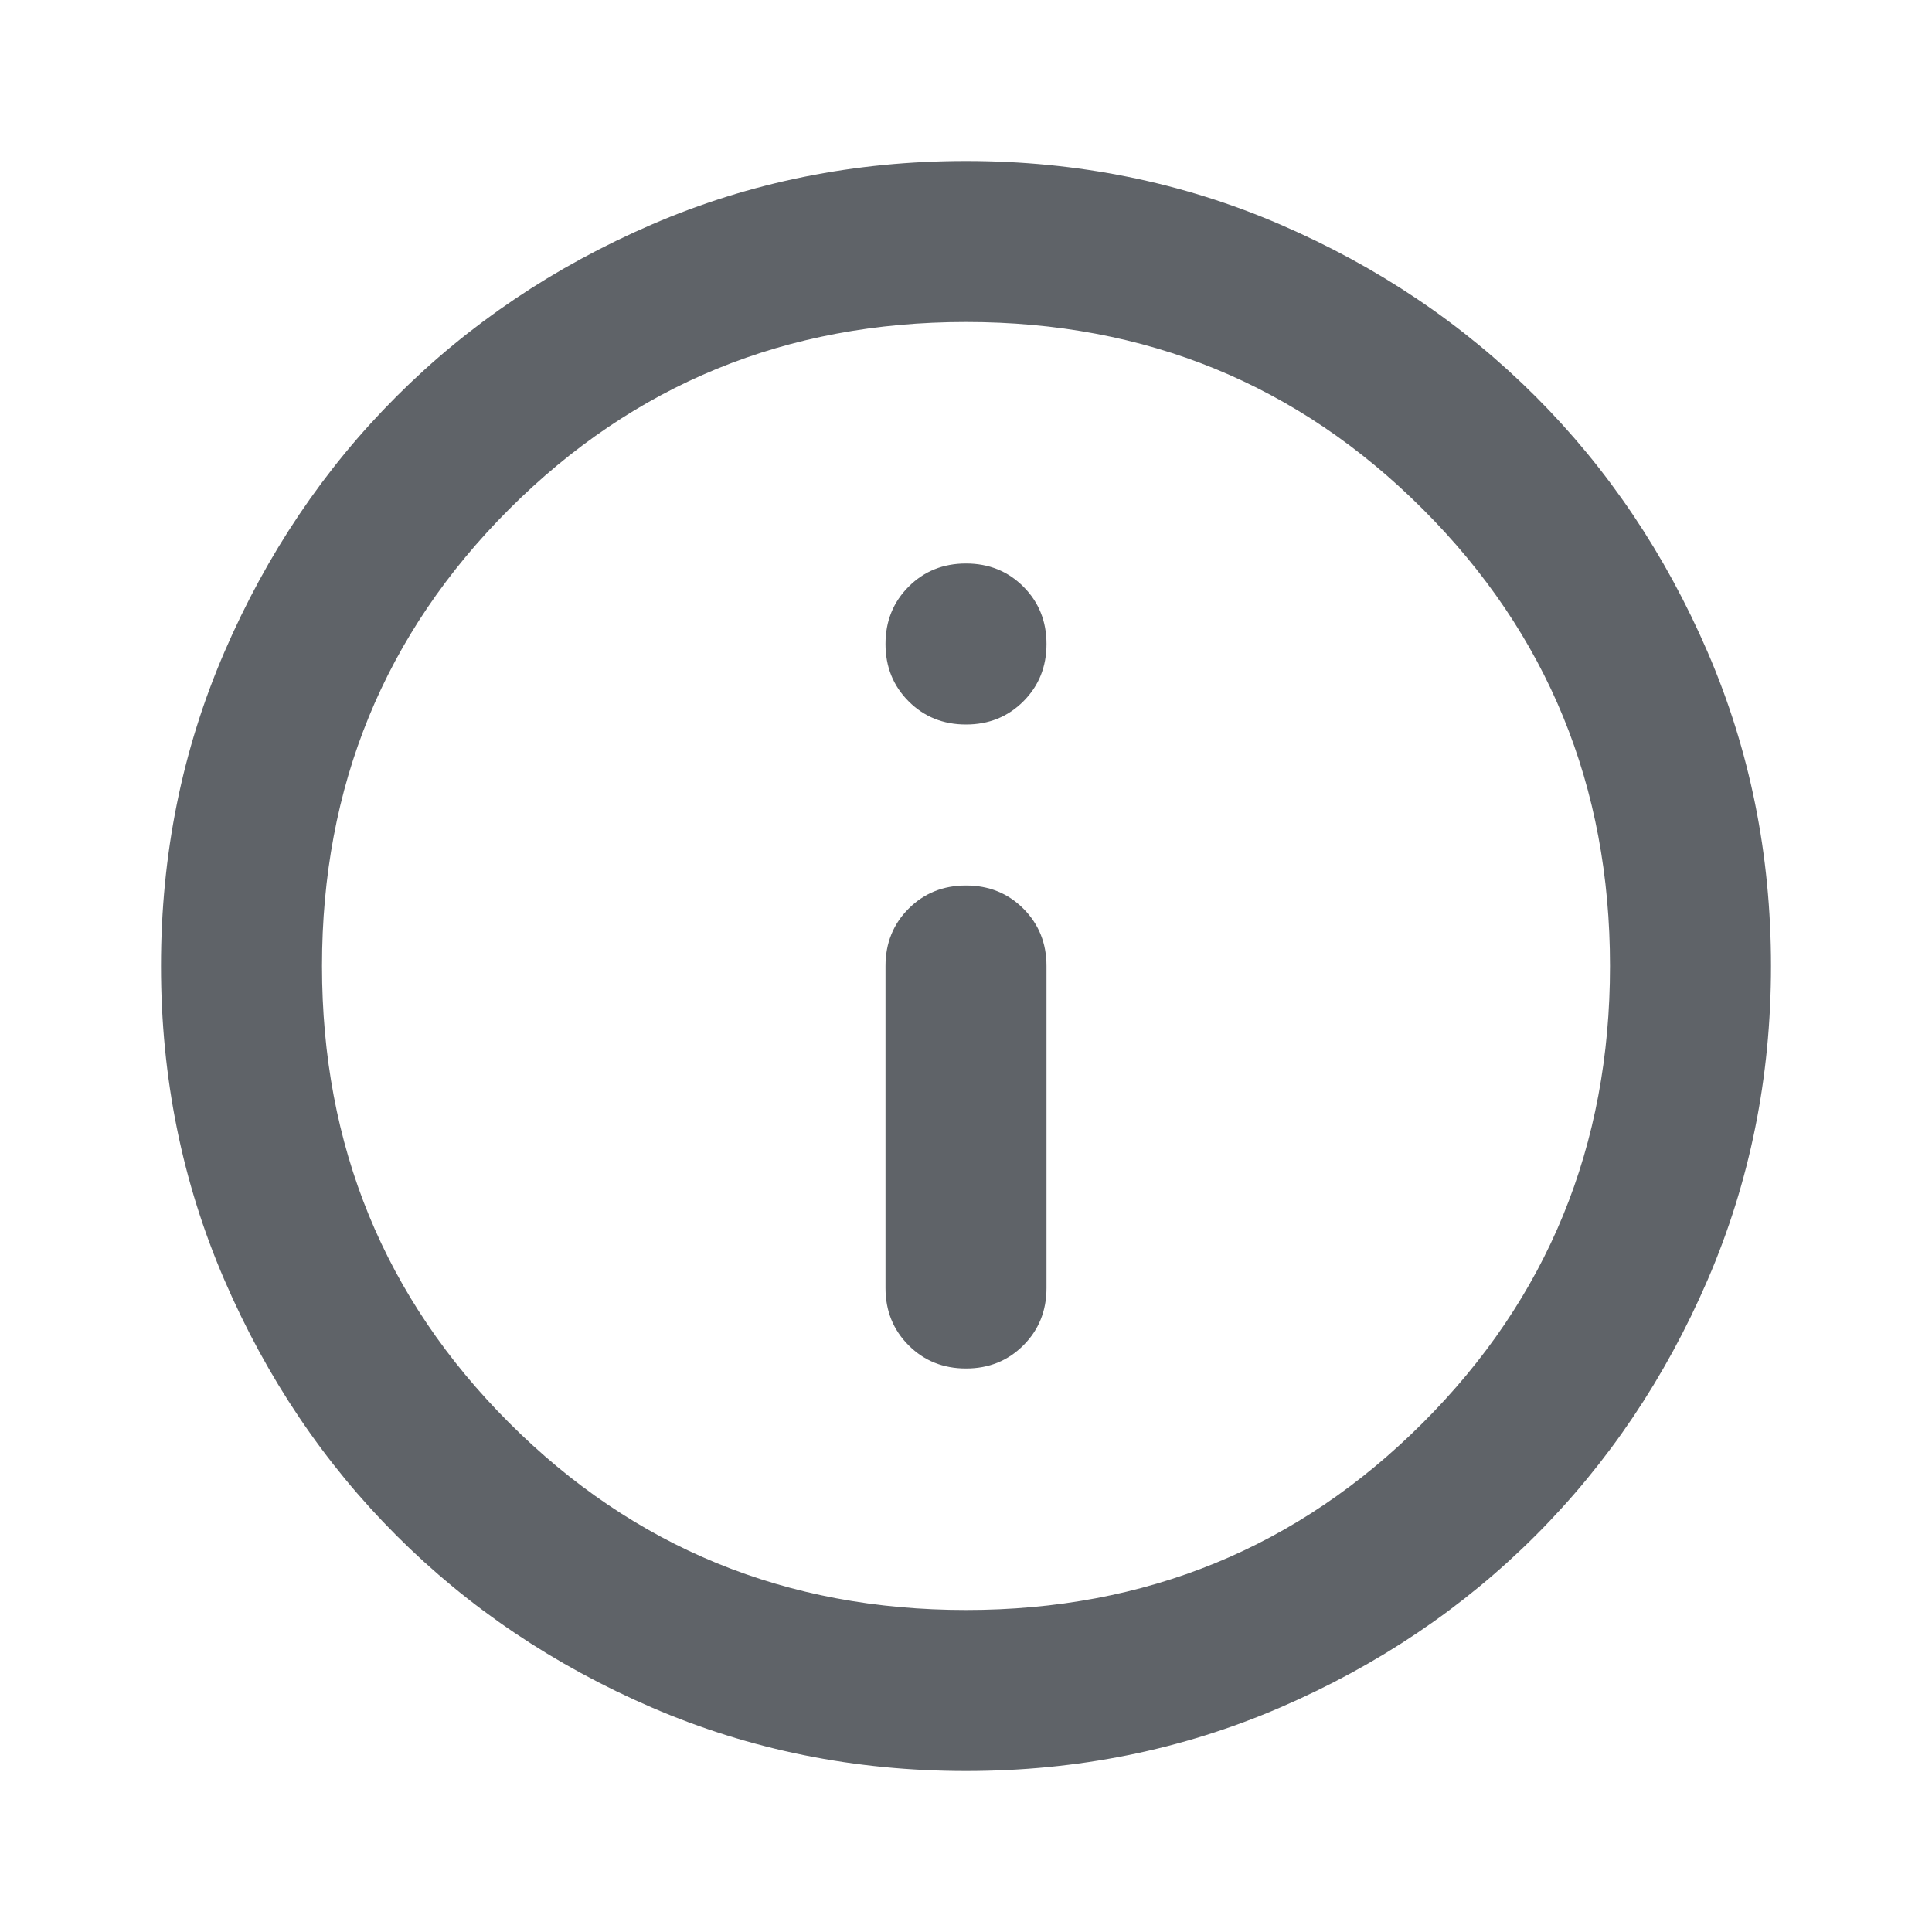
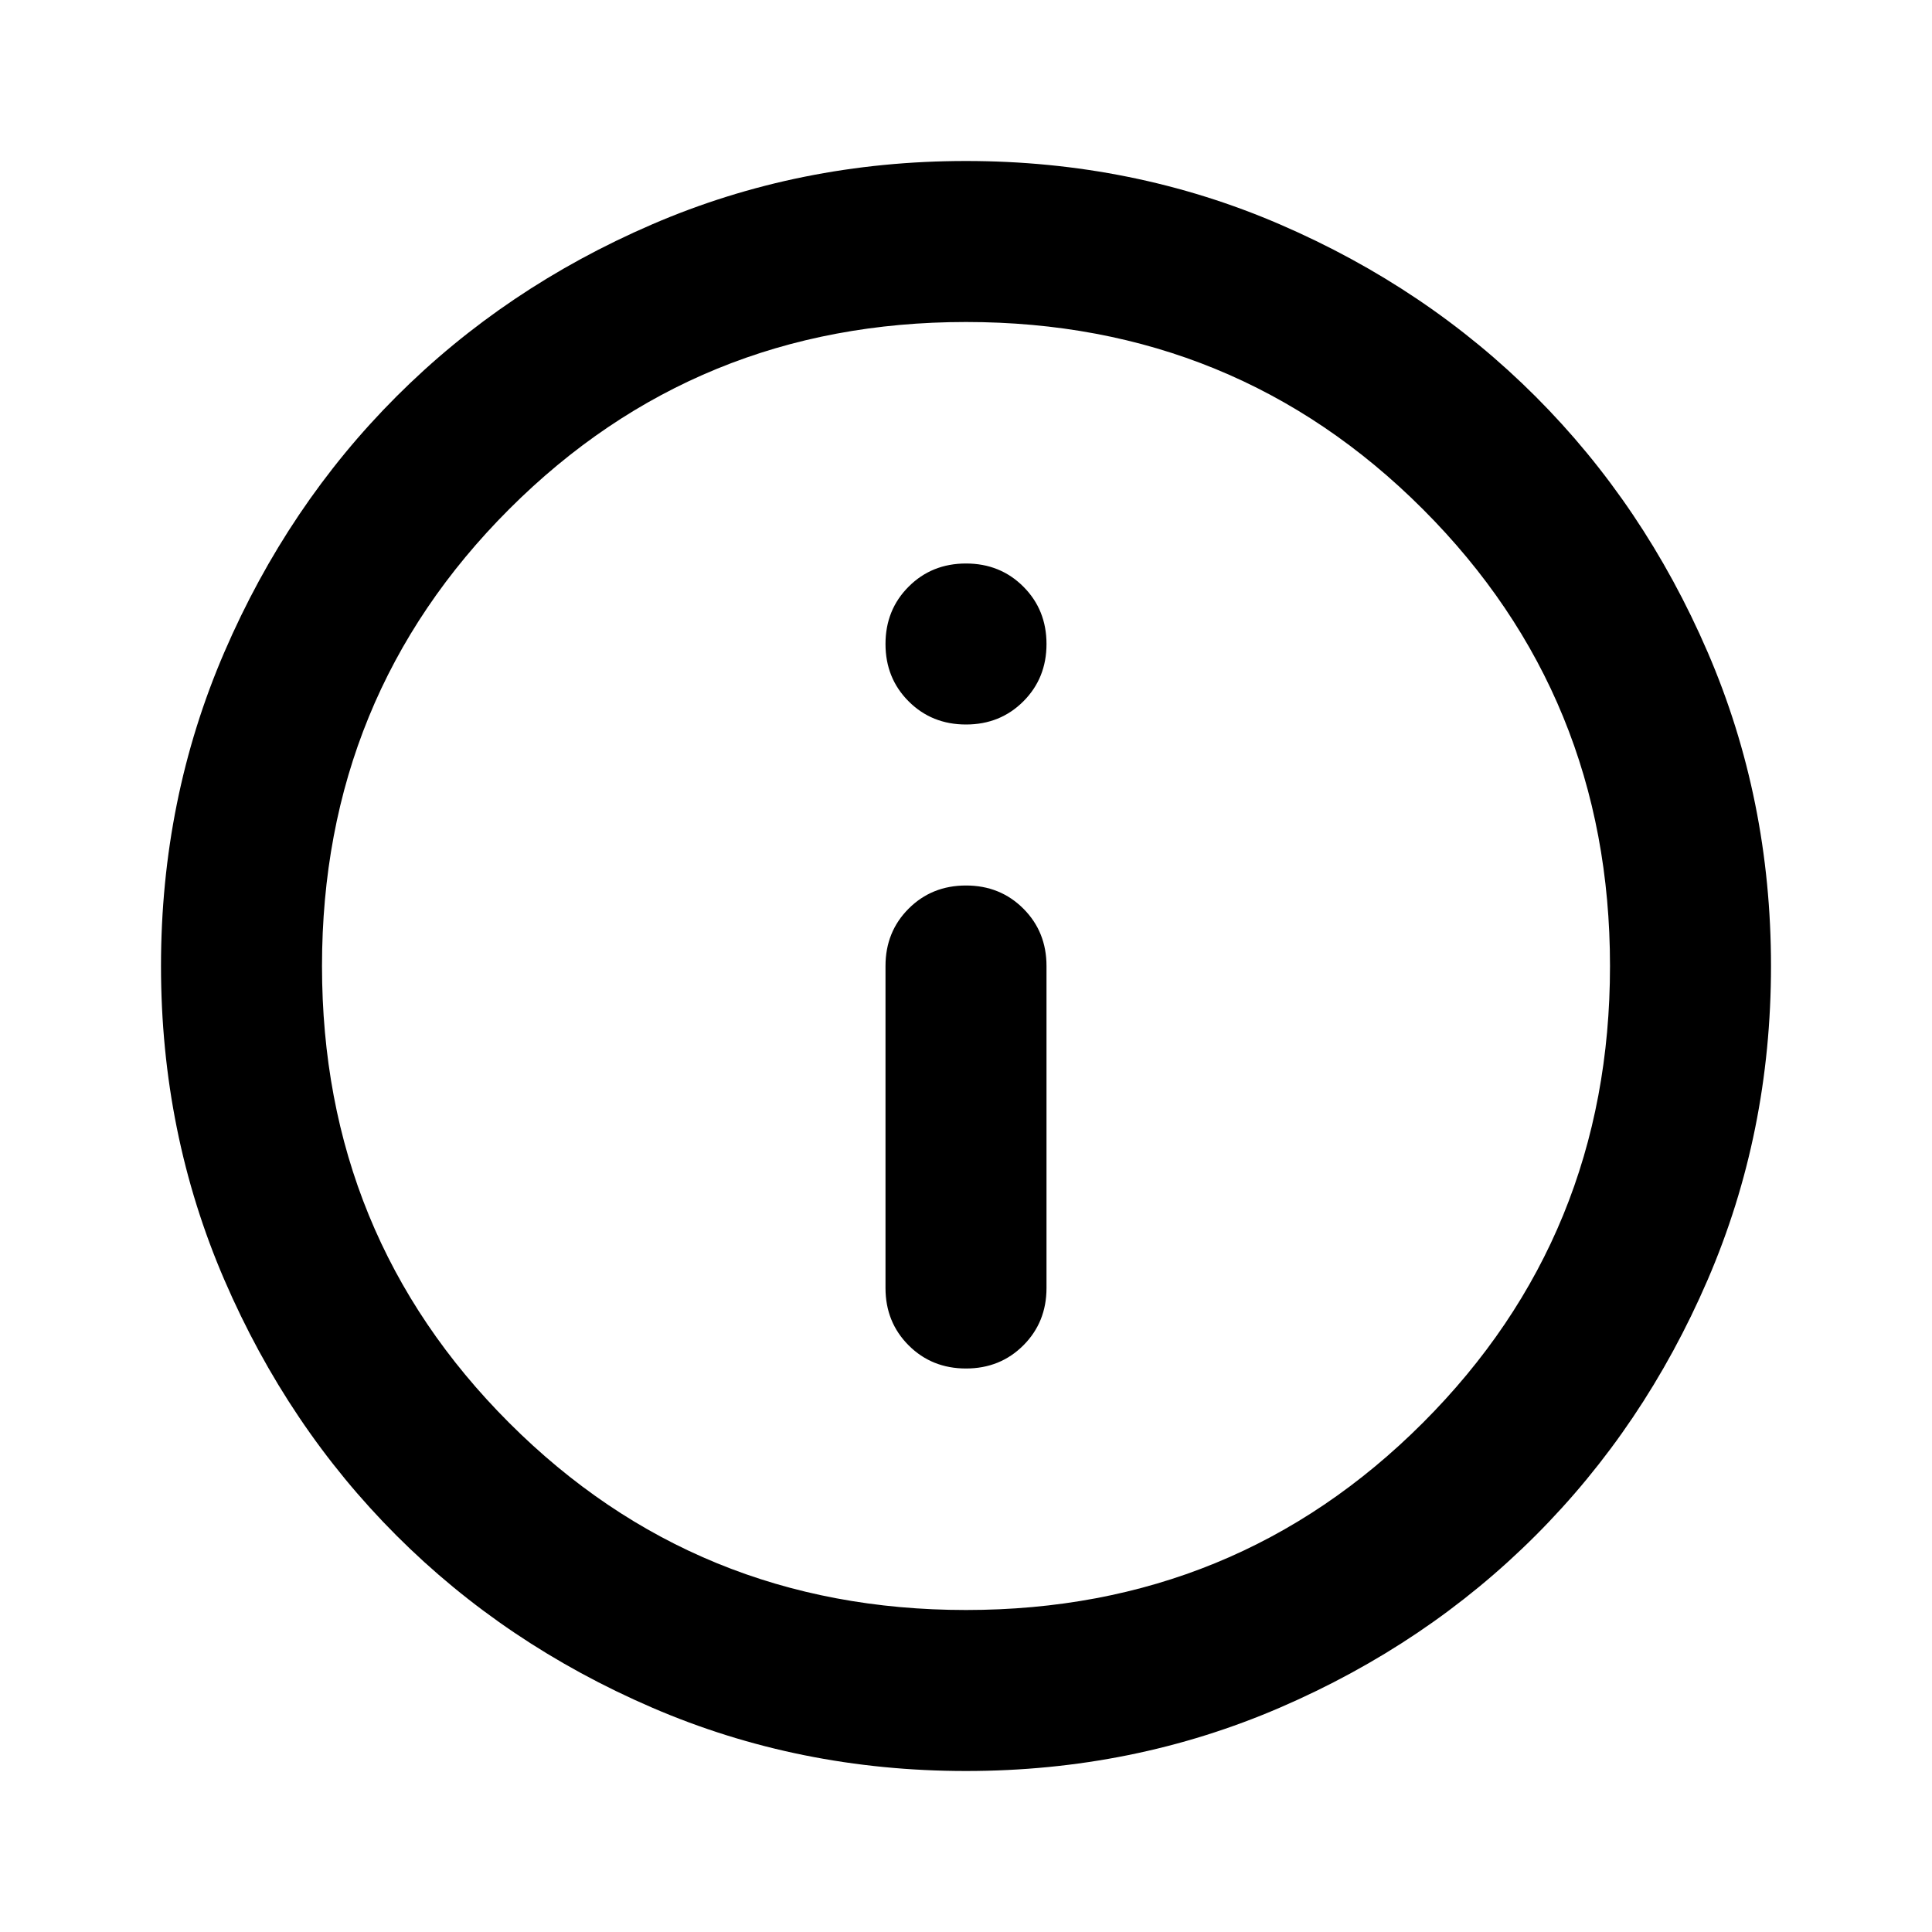
- <svg xmlns="http://www.w3.org/2000/svg" height="24px" viewBox="0 -960 960 960" width="24px" fill="#5f6368">
+ <svg xmlns="http://www.w3.org/2000/svg" height="24px" viewBox="0 -960 960 960" width="24px">
  <path d="M480-280q17 0 28.5-11.5T520-320v-160q0-17-11.5-28.5T480-520q-17 0-28.5 11.5T440-480v160q0 17 11.5 28.5T480-280Zm0-320q17 0 28.5-11.5T520-640q0-17-11.5-28.5T480-680q-17 0-28.5 11.5T440-640q0 17 11.5 28.5T480-600Zm0 520q-83 0-156-31.5T197-197q-54-54-85.5-127T80-480q0-83 31.5-156T197-763q54-54 127-85.5T480-880q83 0 156 31.5T763-763q54 54 85.5 127T880-480q0 83-31.5 156T763-197q-54 54-127 85.5T480-80Zm0-80q134 0 227-93t93-227q0-134-93-227t-227-93q-134 0-227 93t-93 227q0 134 93 227t227 93Zm0-320Z" />
</svg>
